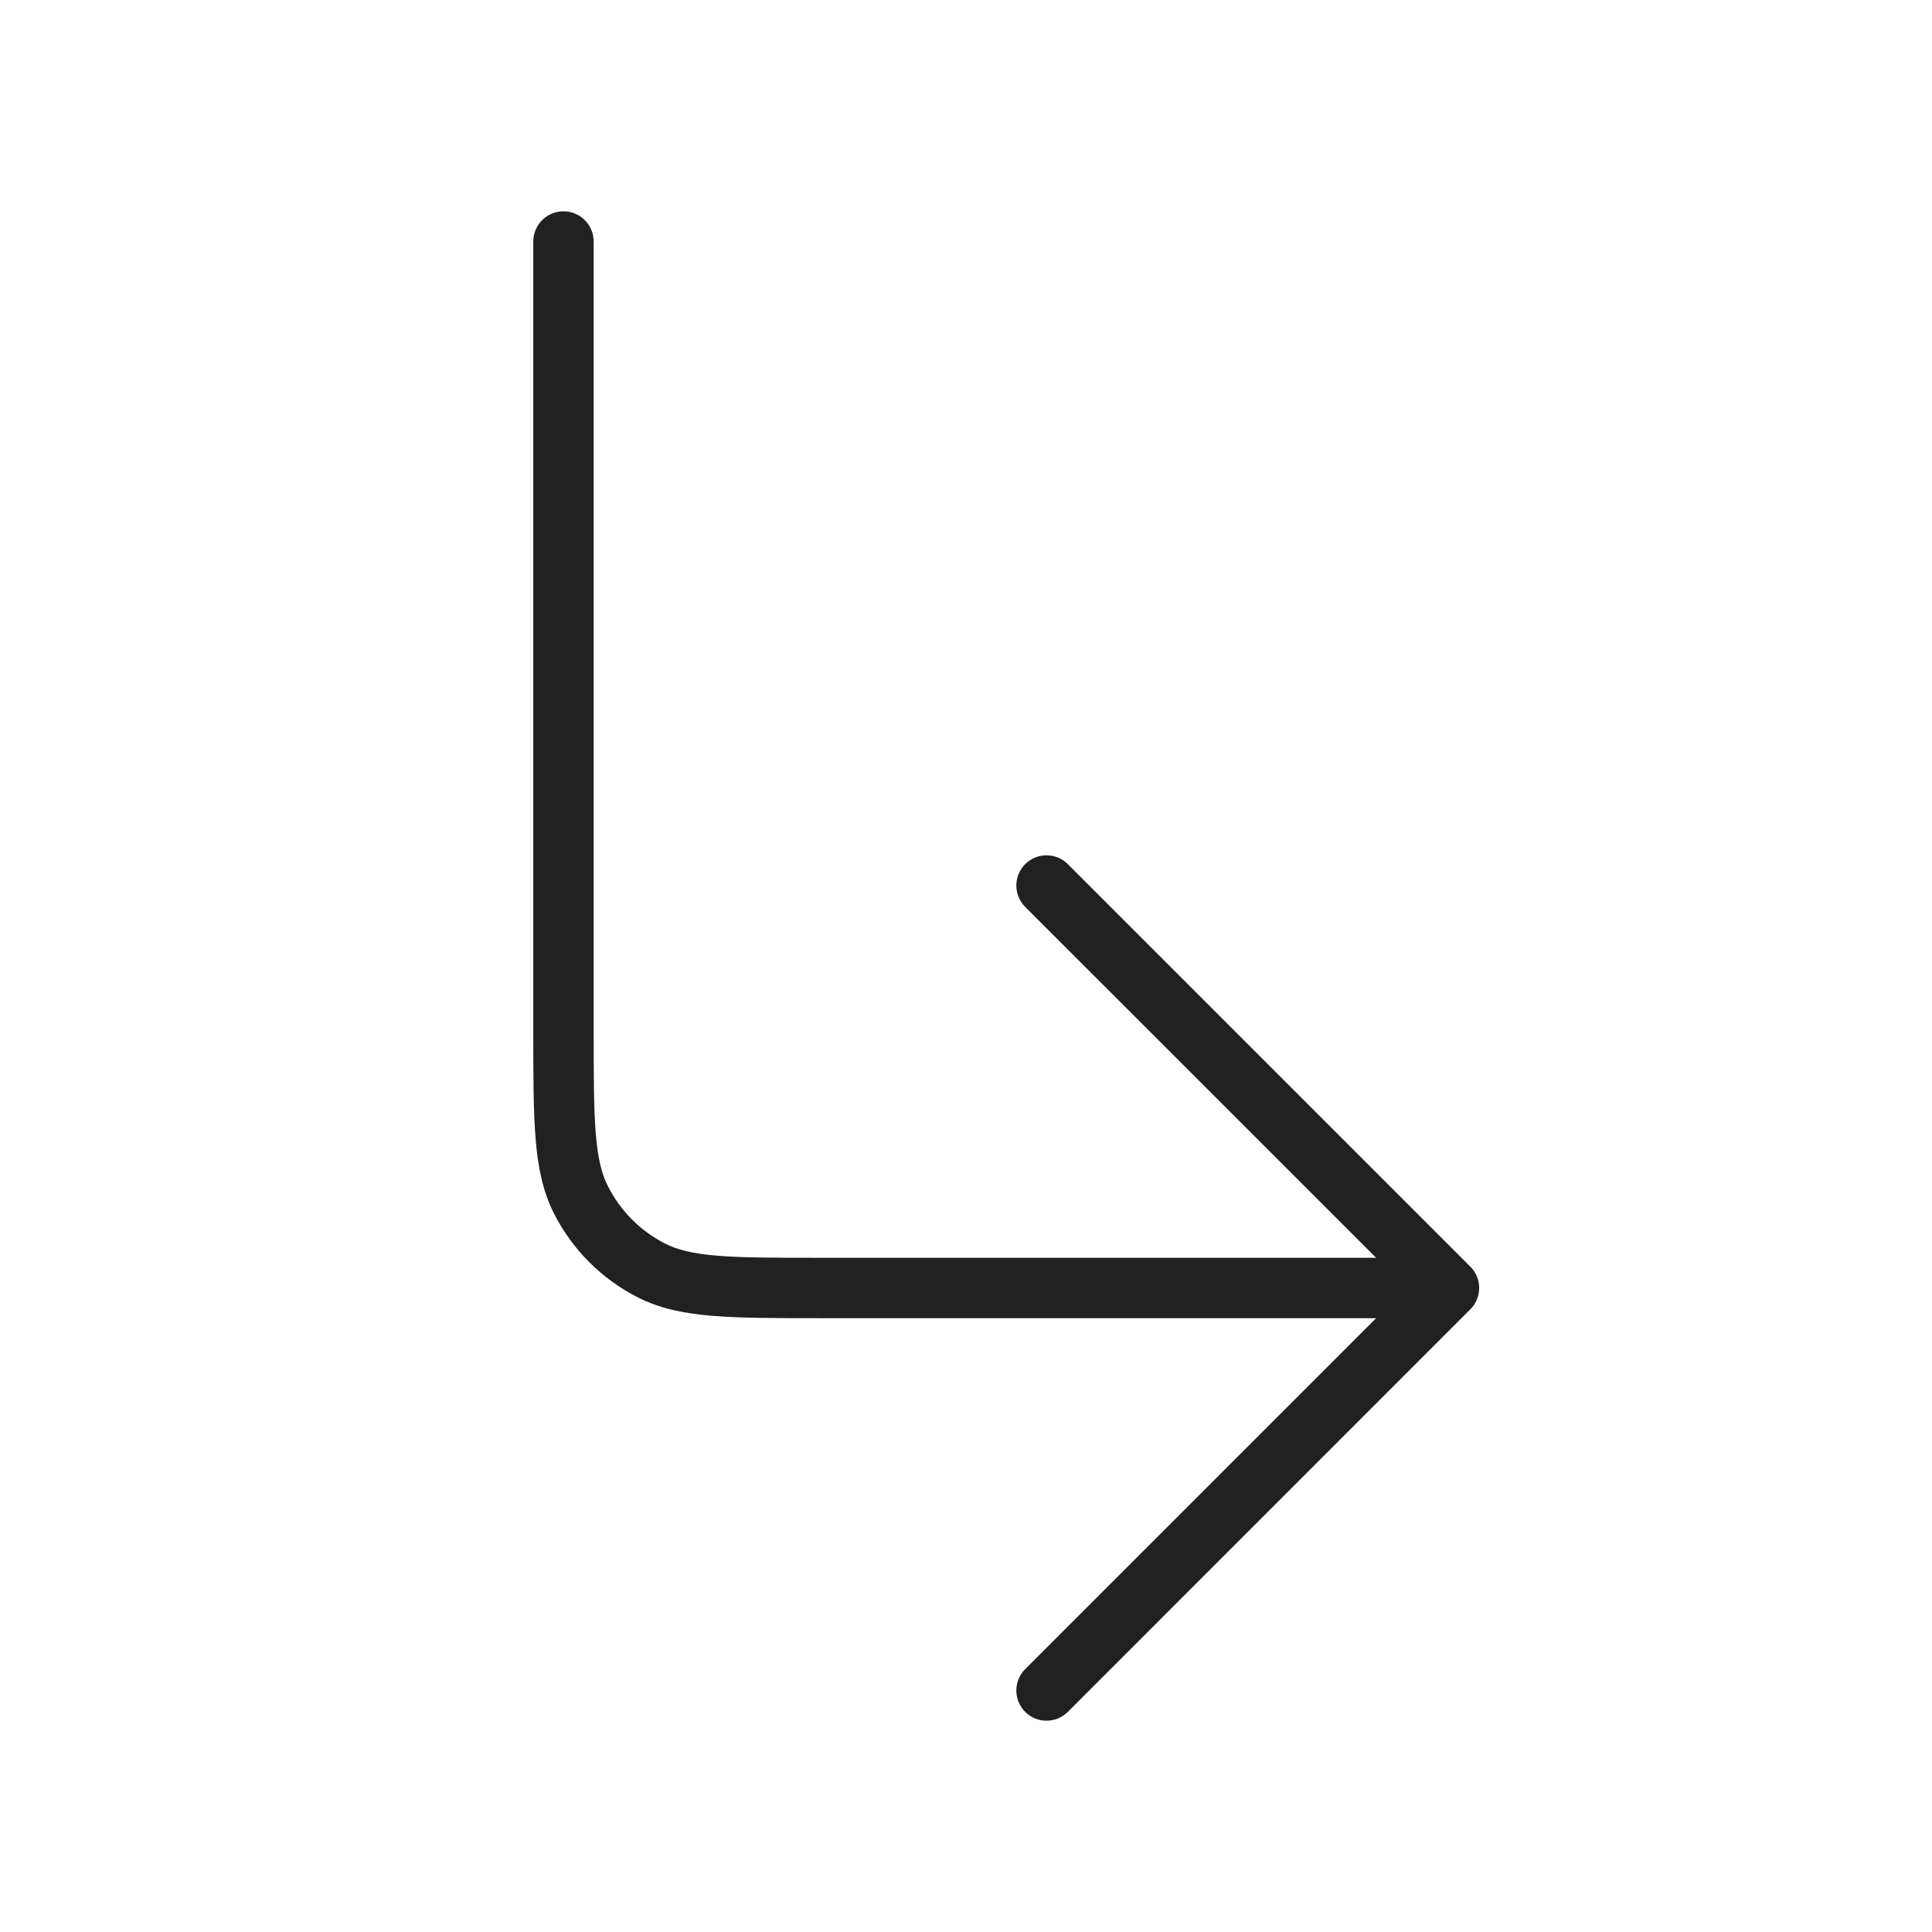
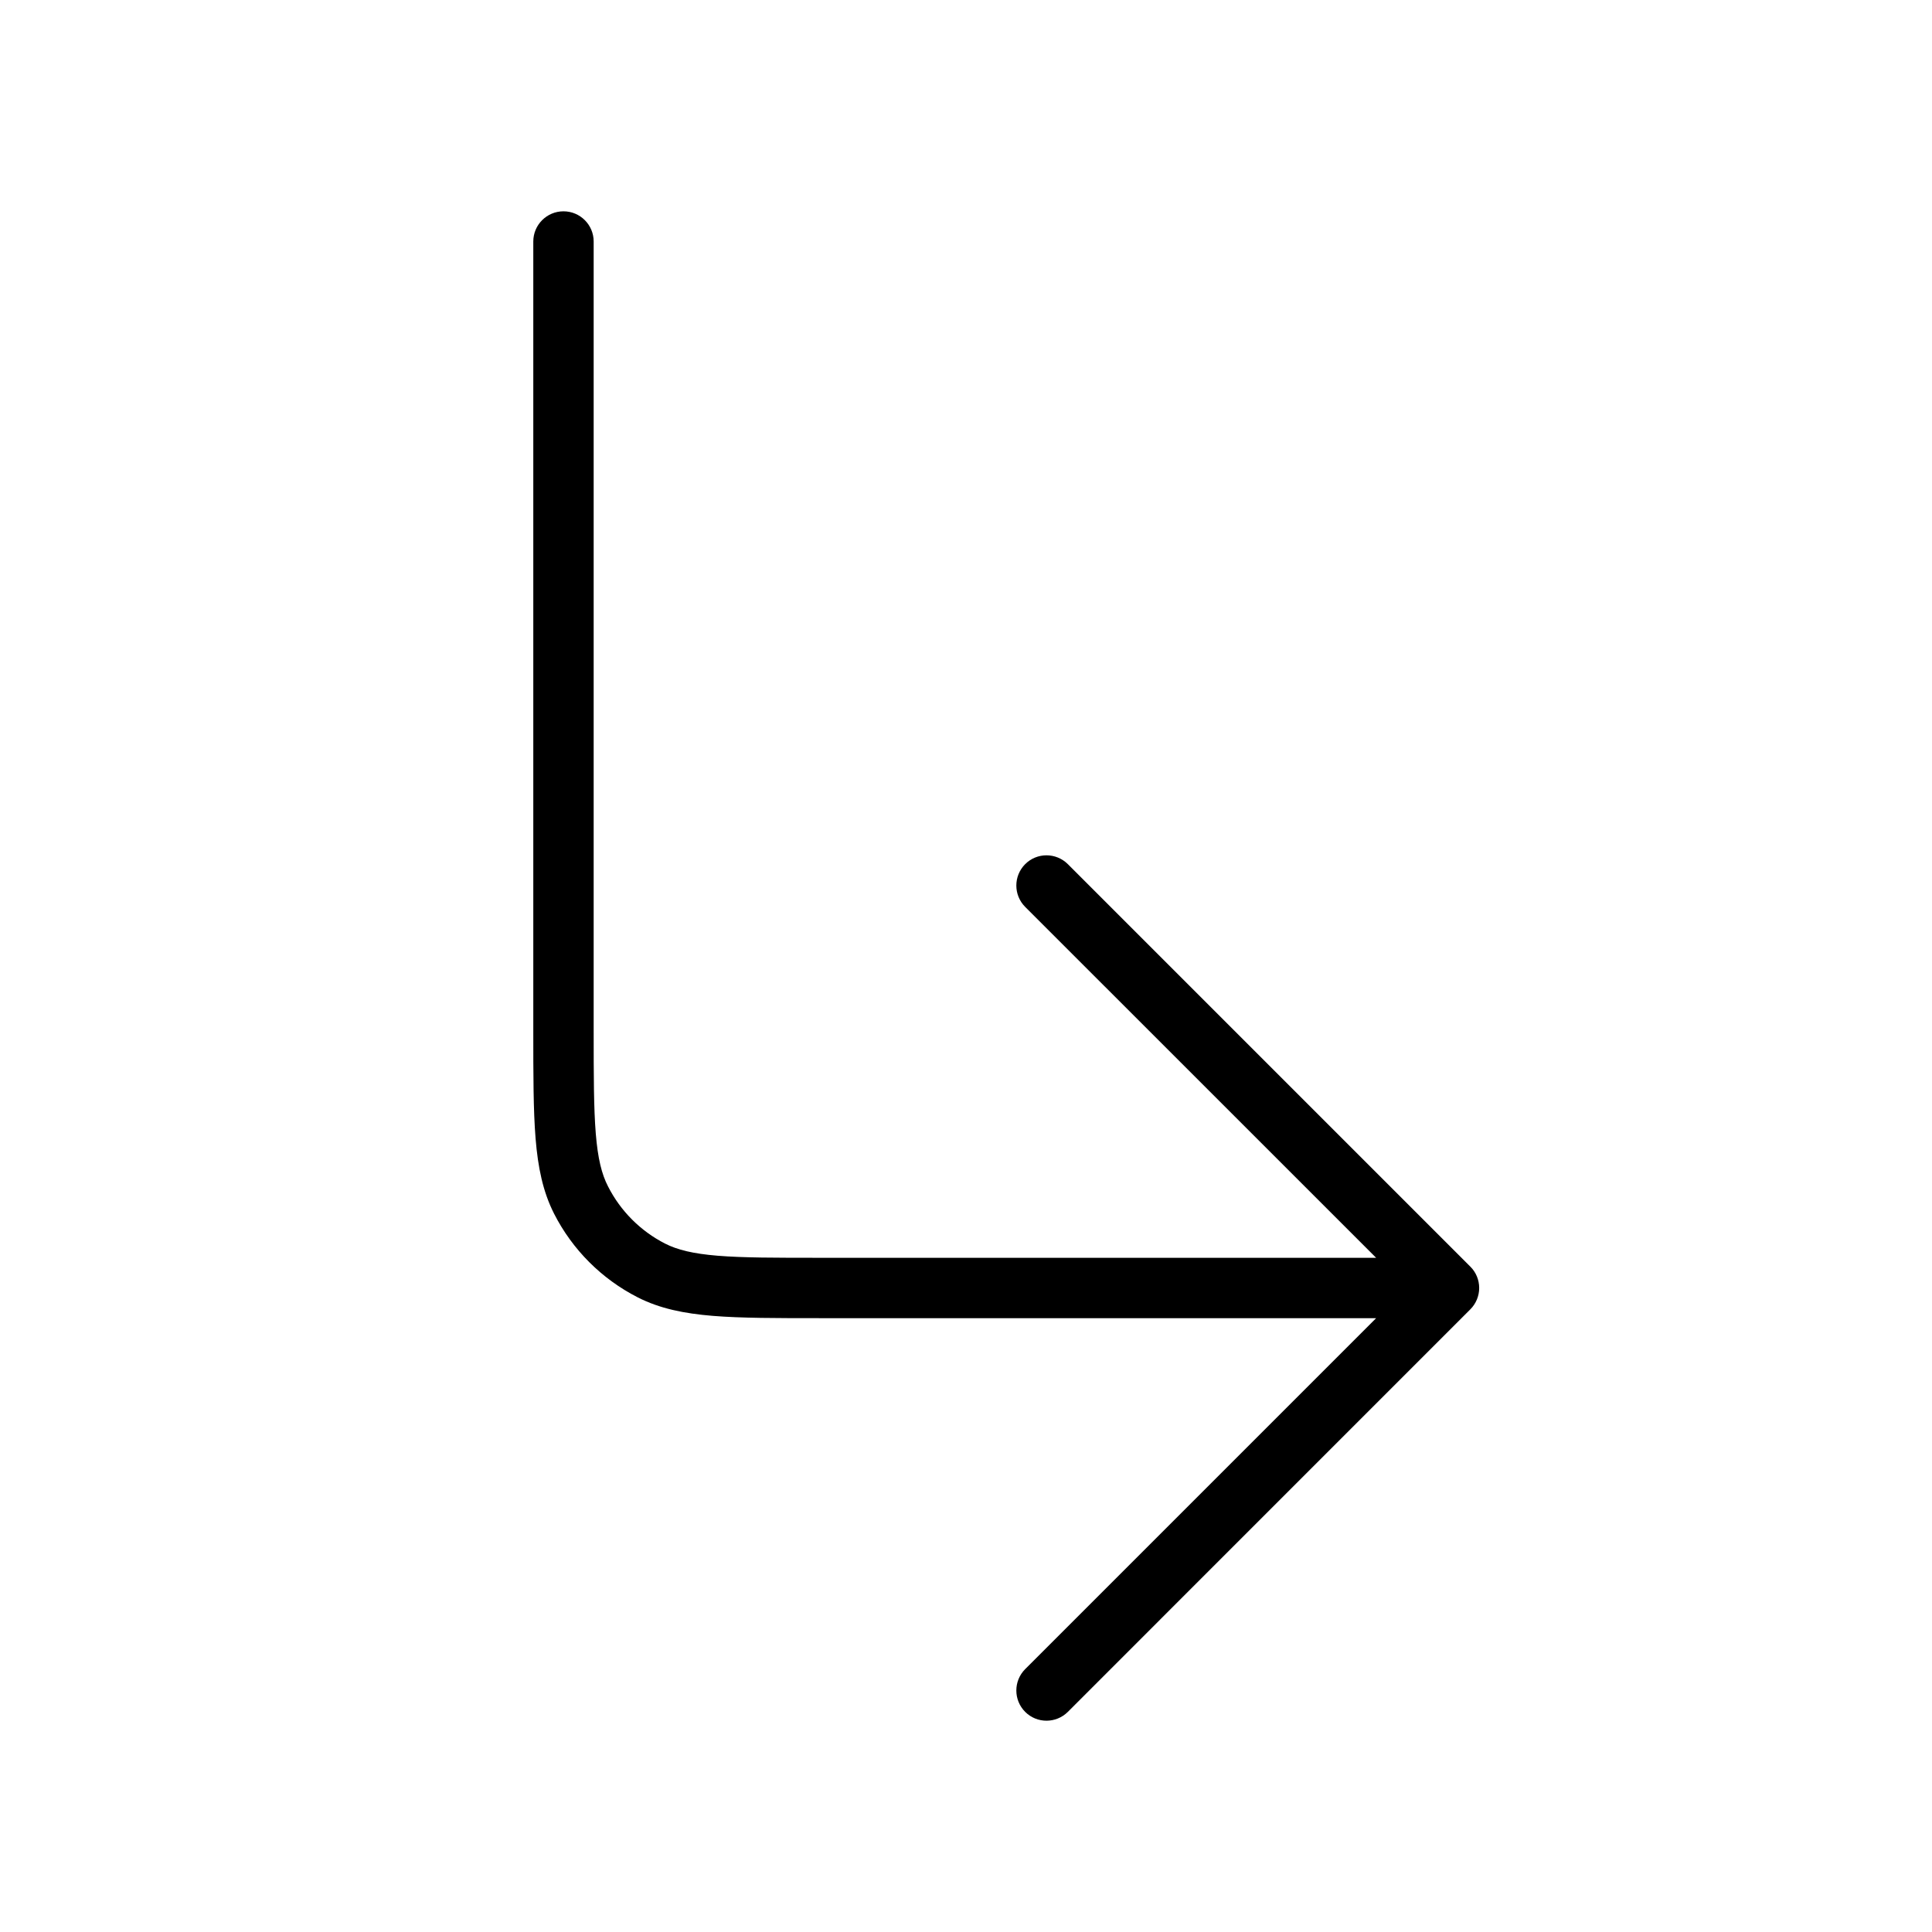
- <svg xmlns="http://www.w3.org/2000/svg" width="32" height="32" viewBox="0 0 32 32" fill="none">
-   <path d="M16.98 14.313C17.175 14.118 17.491 14.118 17.687 14.313L24.354 20.98C24.448 21.073 24.5 21.201 24.5 21.333C24.5 21.465 24.447 21.593 24.354 21.686L17.687 28.354C17.491 28.549 17.175 28.549 16.98 28.354C16.785 28.158 16.785 27.842 16.98 27.646L22.793 21.833H13.596C12.859 21.833 12.276 21.833 11.807 21.795C11.332 21.756 10.929 21.675 10.562 21.488C9.966 21.184 9.481 20.699 9.178 20.104C8.991 19.736 8.91 19.334 8.871 18.858C8.833 18.389 8.833 17.805 8.833 17.066V4C8.833 3.724 9.057 3.5 9.333 3.5C9.609 3.5 9.833 3.724 9.833 4V17.066C9.833 17.821 9.834 18.358 9.868 18.777C9.902 19.191 9.966 19.447 10.07 19.649C10.277 20.058 10.609 20.39 11.016 20.598C11.219 20.701 11.475 20.765 11.888 20.799C12.307 20.833 12.842 20.833 13.596 20.833H22.793L16.98 15.021C16.785 14.825 16.785 14.509 16.98 14.313Z" fill="#212121" />
+ <svg xmlns="http://www.w3.org/2000/svg" viewBox="0 0 32 32">
+   <path d="M16.98 14.313C17.175 14.118 17.491 14.118 17.687 14.313L24.354 20.98C24.448 21.073 24.5 21.201 24.5 21.333C24.5 21.465 24.447 21.593 24.354 21.686L17.687 28.354C17.491 28.549 17.175 28.549 16.98 28.354C16.785 28.158 16.785 27.842 16.98 27.646L22.793 21.833H13.596C12.859 21.833 12.276 21.833 11.807 21.795C11.332 21.756 10.929 21.675 10.562 21.488C9.966 21.184 9.481 20.699 9.178 20.104C8.991 19.736 8.91 19.334 8.871 18.858C8.833 18.389 8.833 17.805 8.833 17.066V4C8.833 3.724 9.057 3.5 9.333 3.5C9.609 3.5 9.833 3.724 9.833 4V17.066C9.833 17.821 9.834 18.358 9.868 18.777C9.902 19.191 9.966 19.447 10.07 19.649C10.277 20.058 10.609 20.39 11.016 20.598C11.219 20.701 11.475 20.765 11.888 20.799C12.307 20.833 12.842 20.833 13.596 20.833H22.793L16.98 15.021C16.785 14.825 16.785 14.509 16.98 14.313Z" />
</svg>
